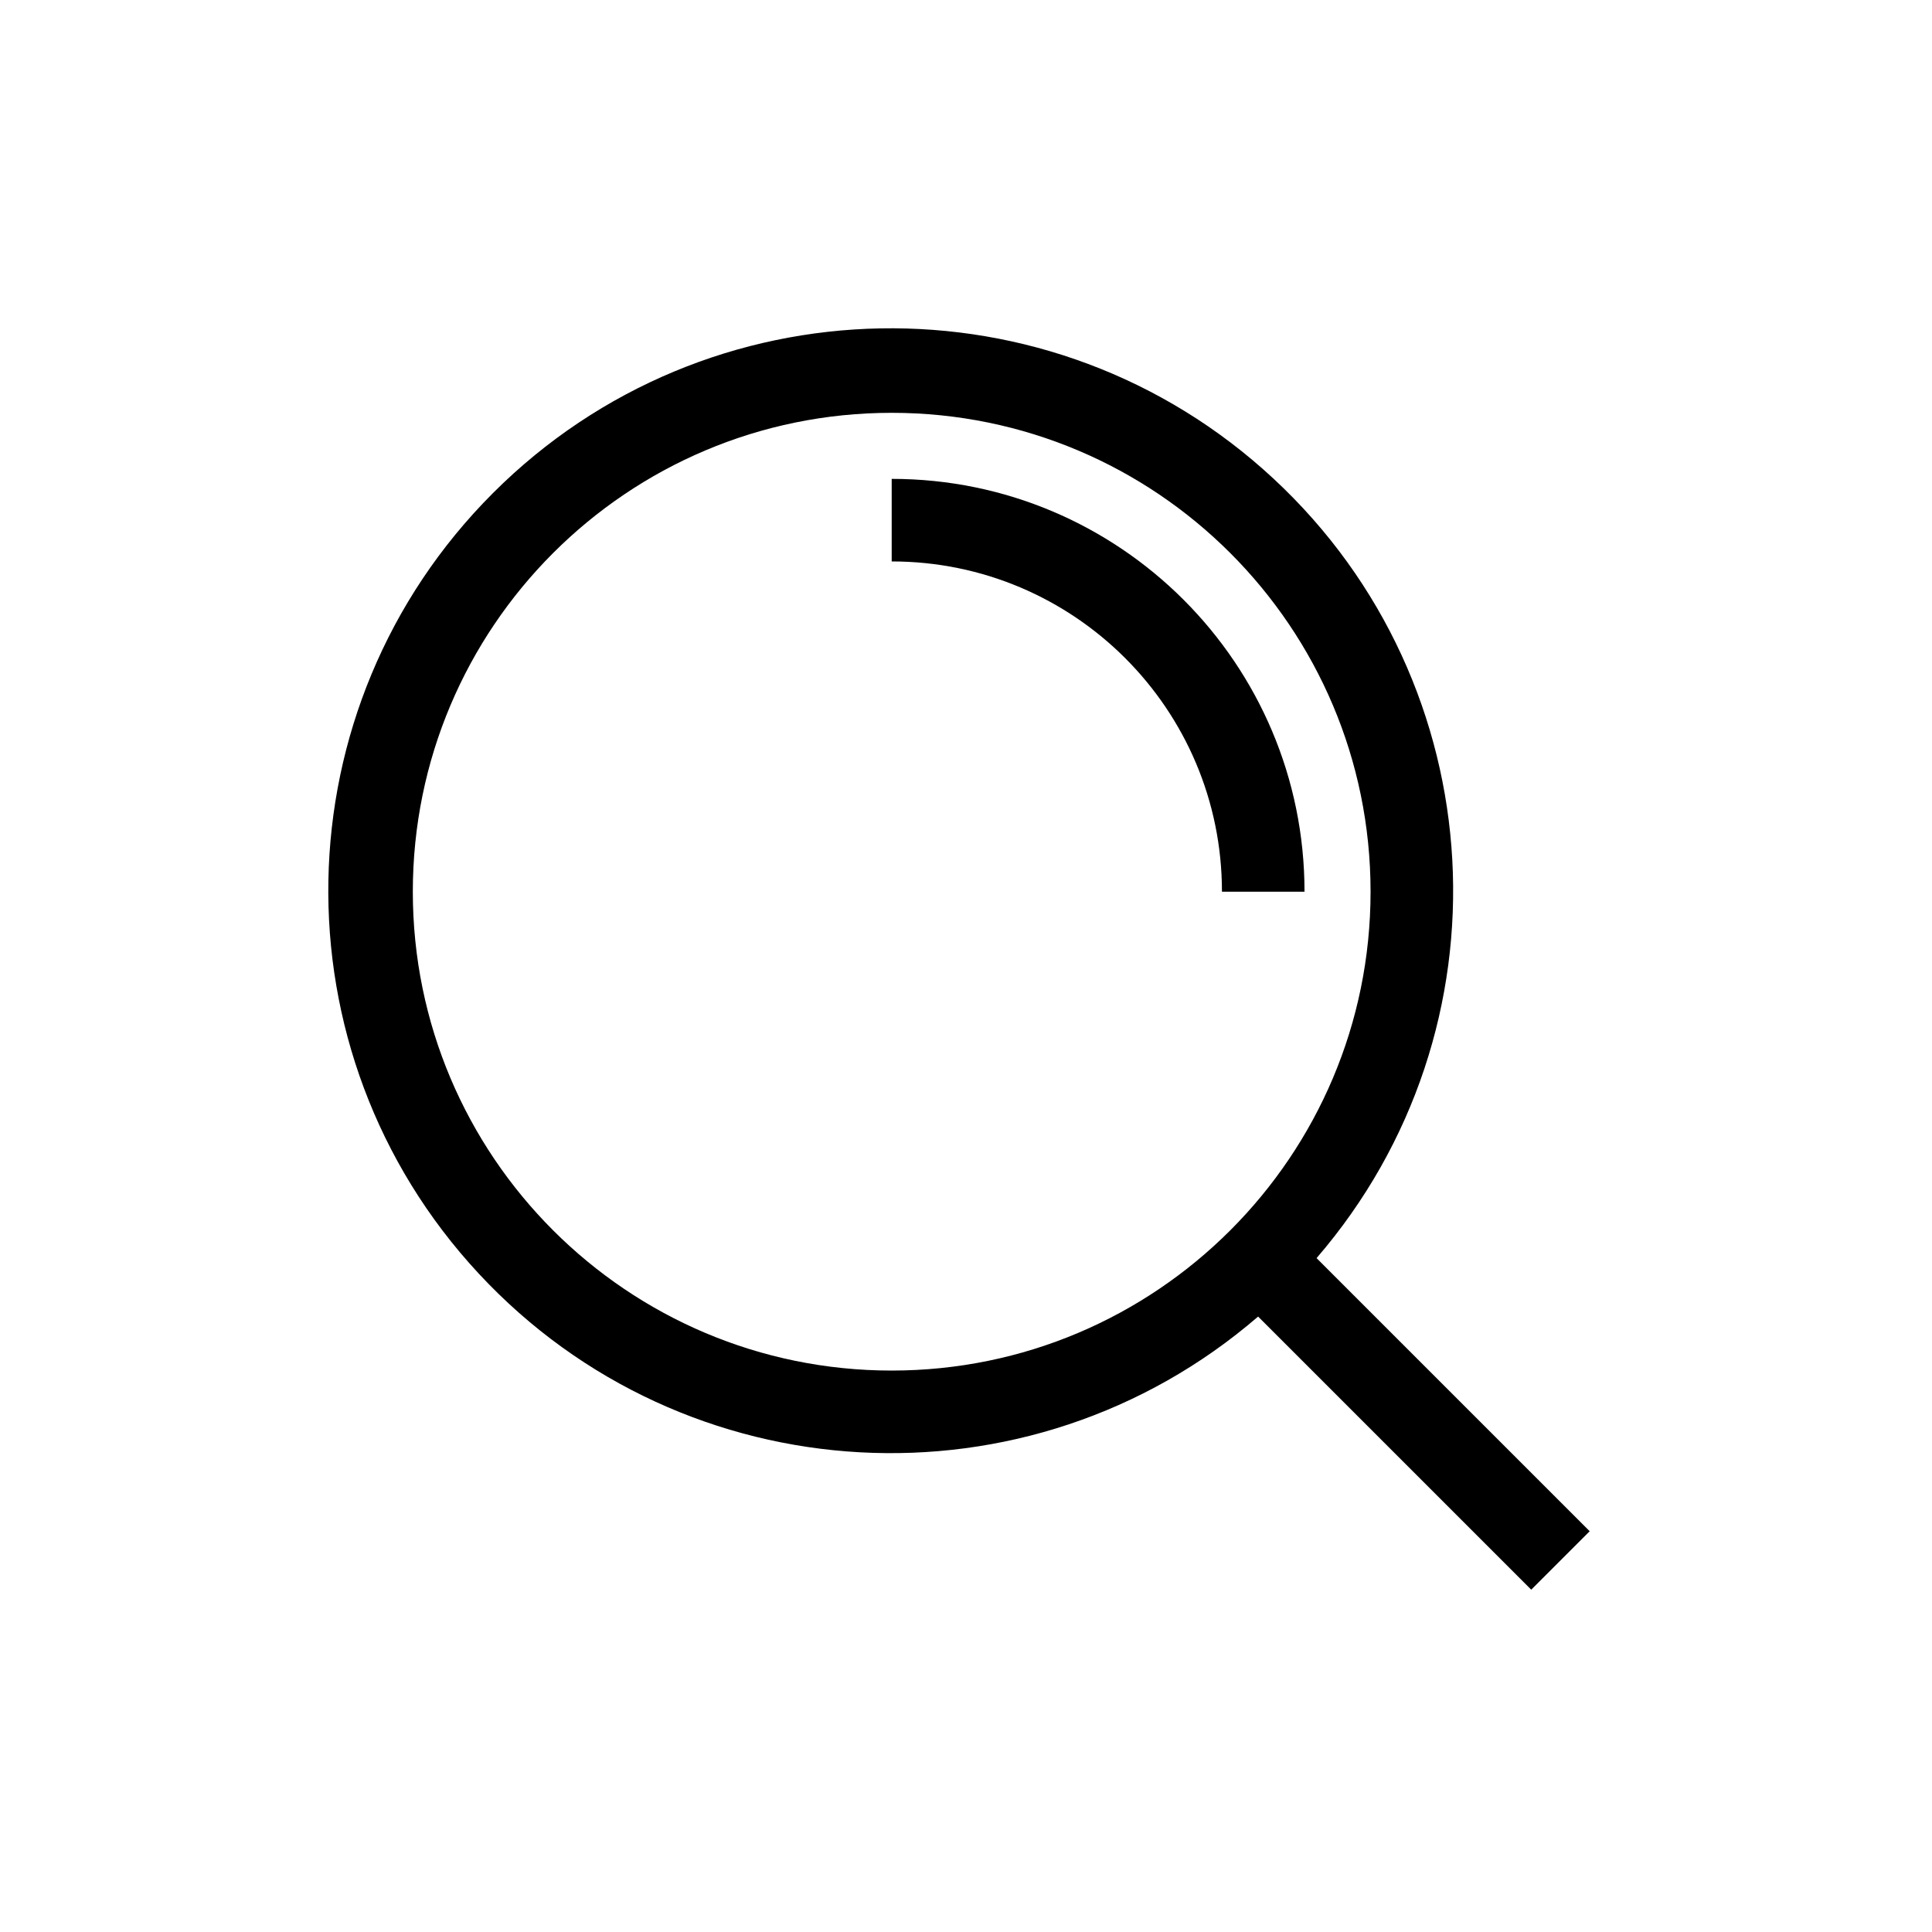
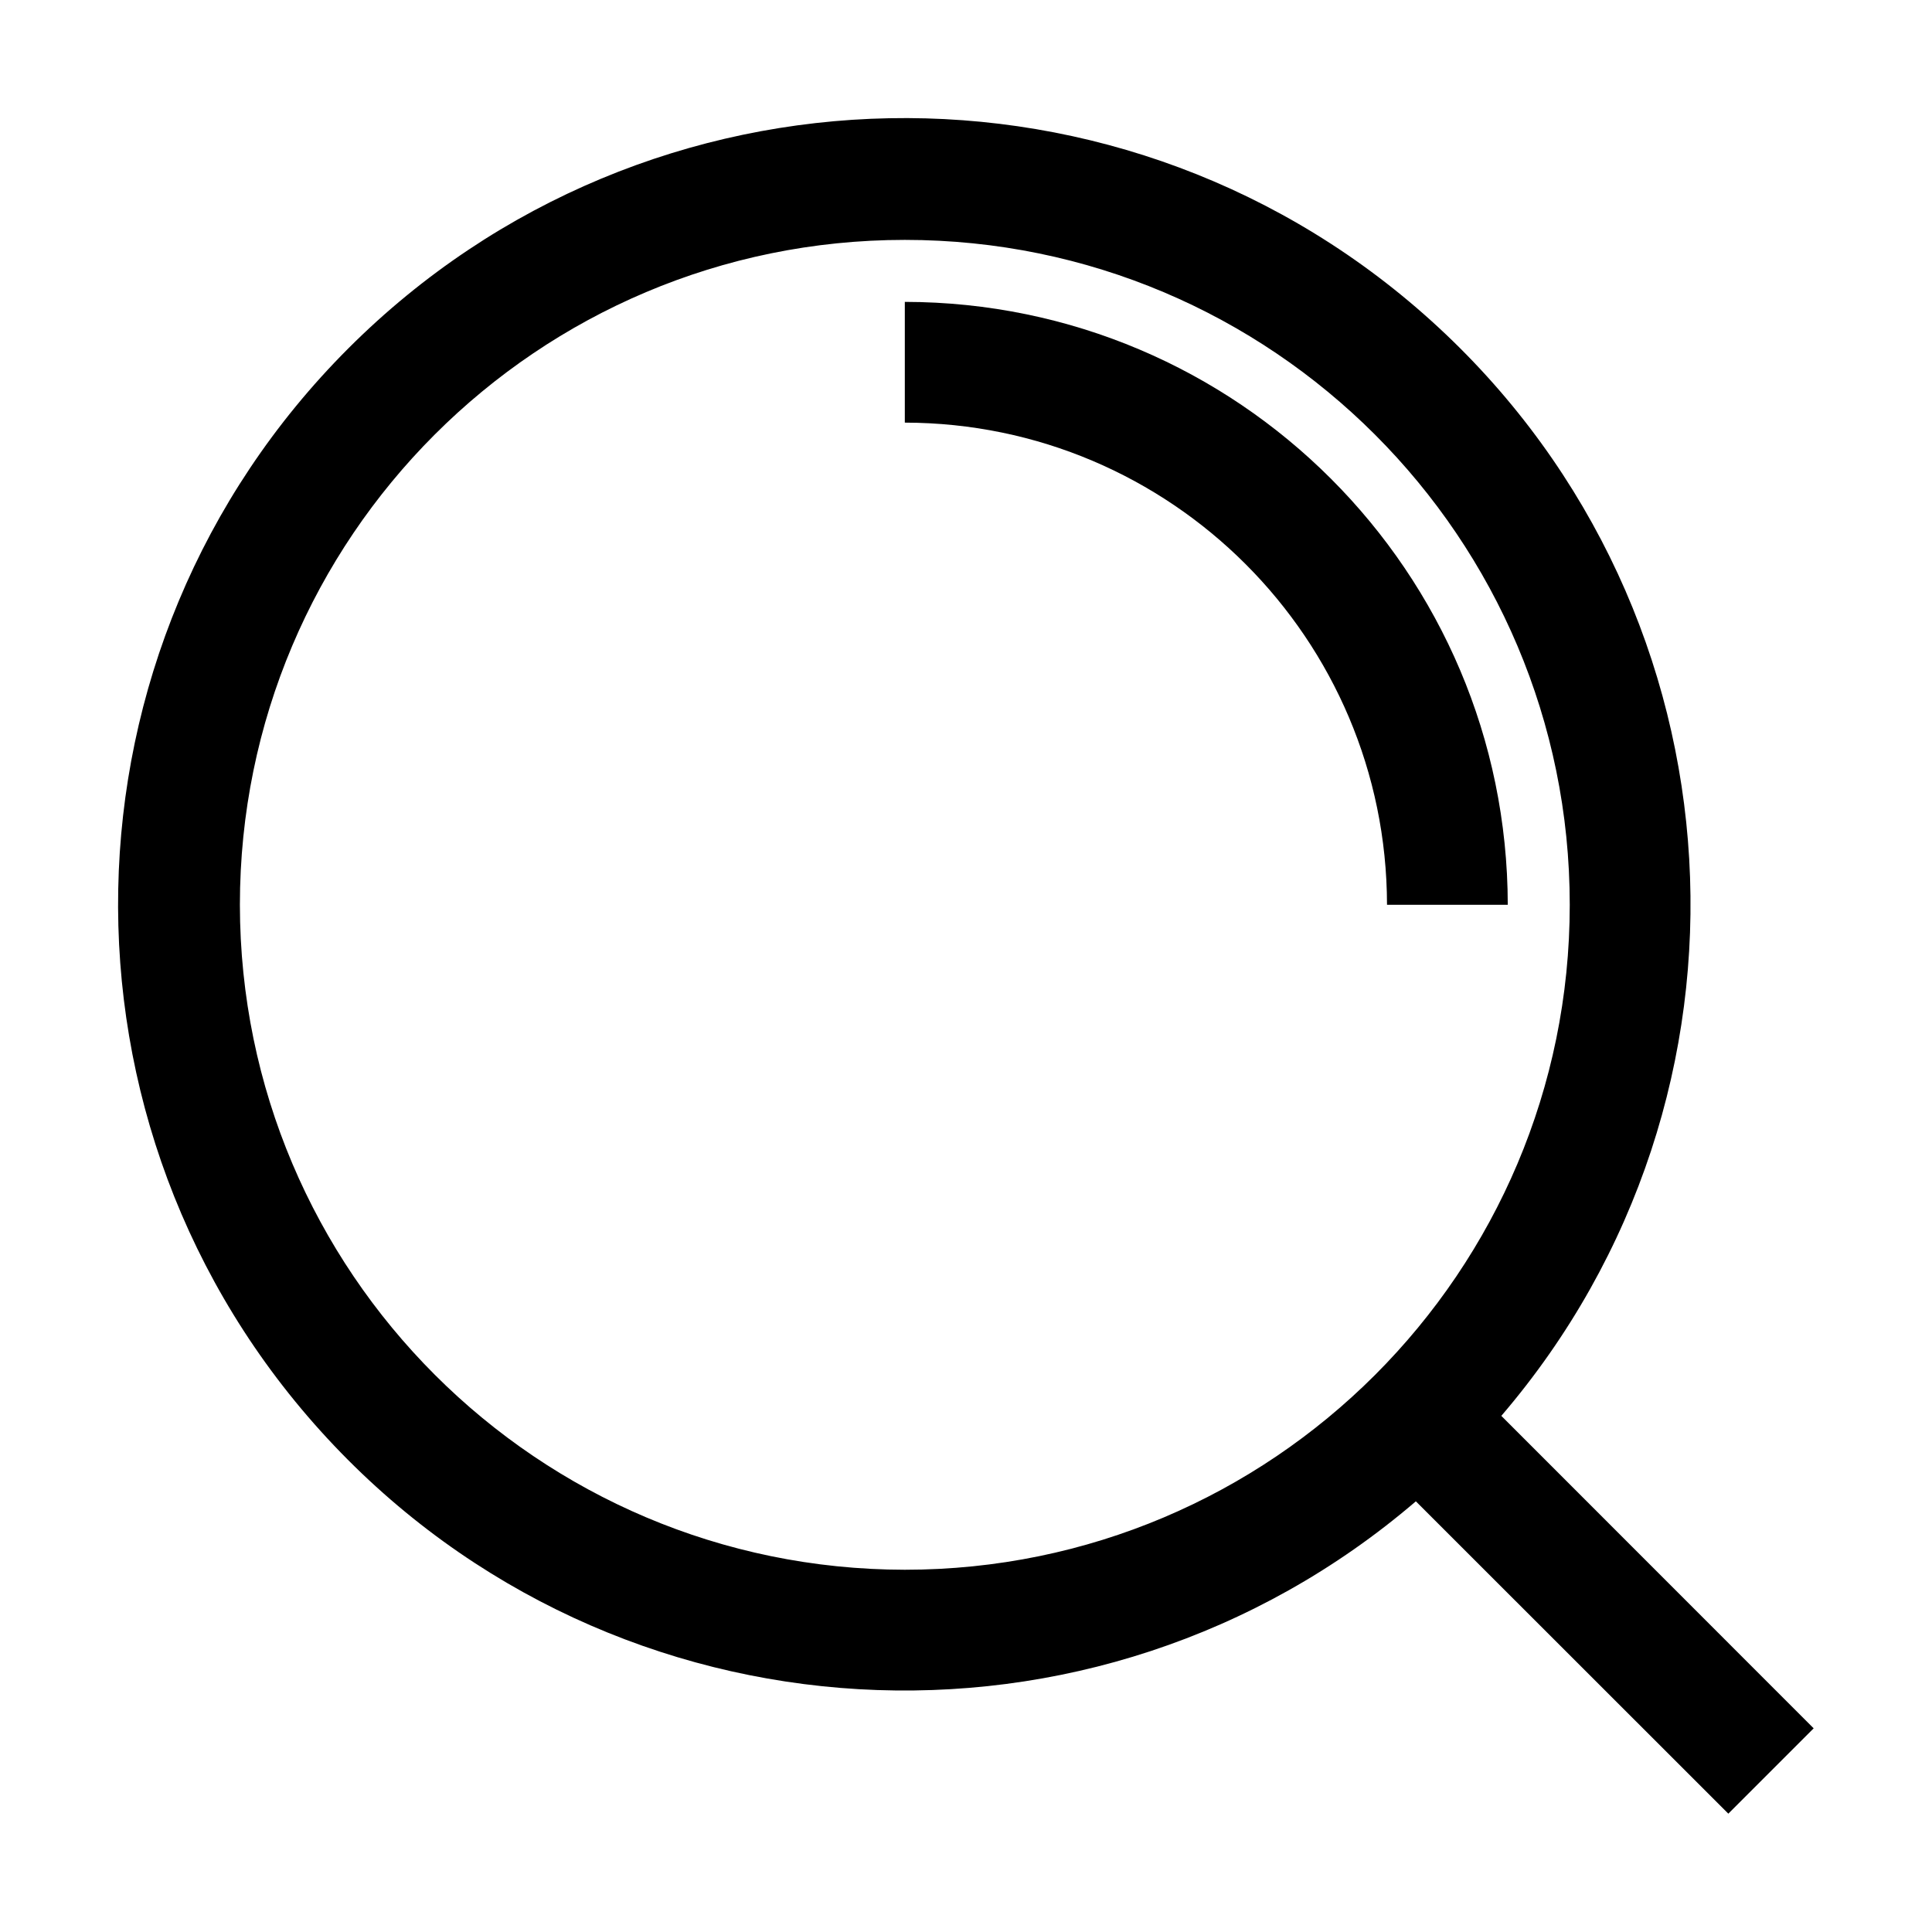
- <svg xmlns="http://www.w3.org/2000/svg" id="Layer_1" data-name="Layer 1" viewBox="0 0 117 117">
-   <path d="M96.27,92.73,79.73,76.19a34.06,34.06,0,1,0-3.54,3.54L92.73,96.27ZM54,83A29,29,0,1,1,83,54,29,29,0,0,1,54,83Z" />
-   <path d="M54,29v5A20,20,0,0,1,74,54h5A25,25,0,0,0,54,29Z" />
+ <svg xmlns="http://www.w3.org/2000/svg" id="Layer_1" data-name="Layer 1" viewBox="0 0 144 144">
+   <path d="M135.18,128.82,111.9,105.53a58.6,58.6,0,1,0-6.37,6.37l23.29,23.28ZM17.88,67.44A49.56,49.56,0,1,1,67.44,117,49.61,49.61,0,0,1,17.88,67.44Z" />
+   <path d="M112.38,67.44A45,45,0,0,0,67.44,22.5v9a36,36,0,0,1,35.94,35.94Z" />
</svg>
